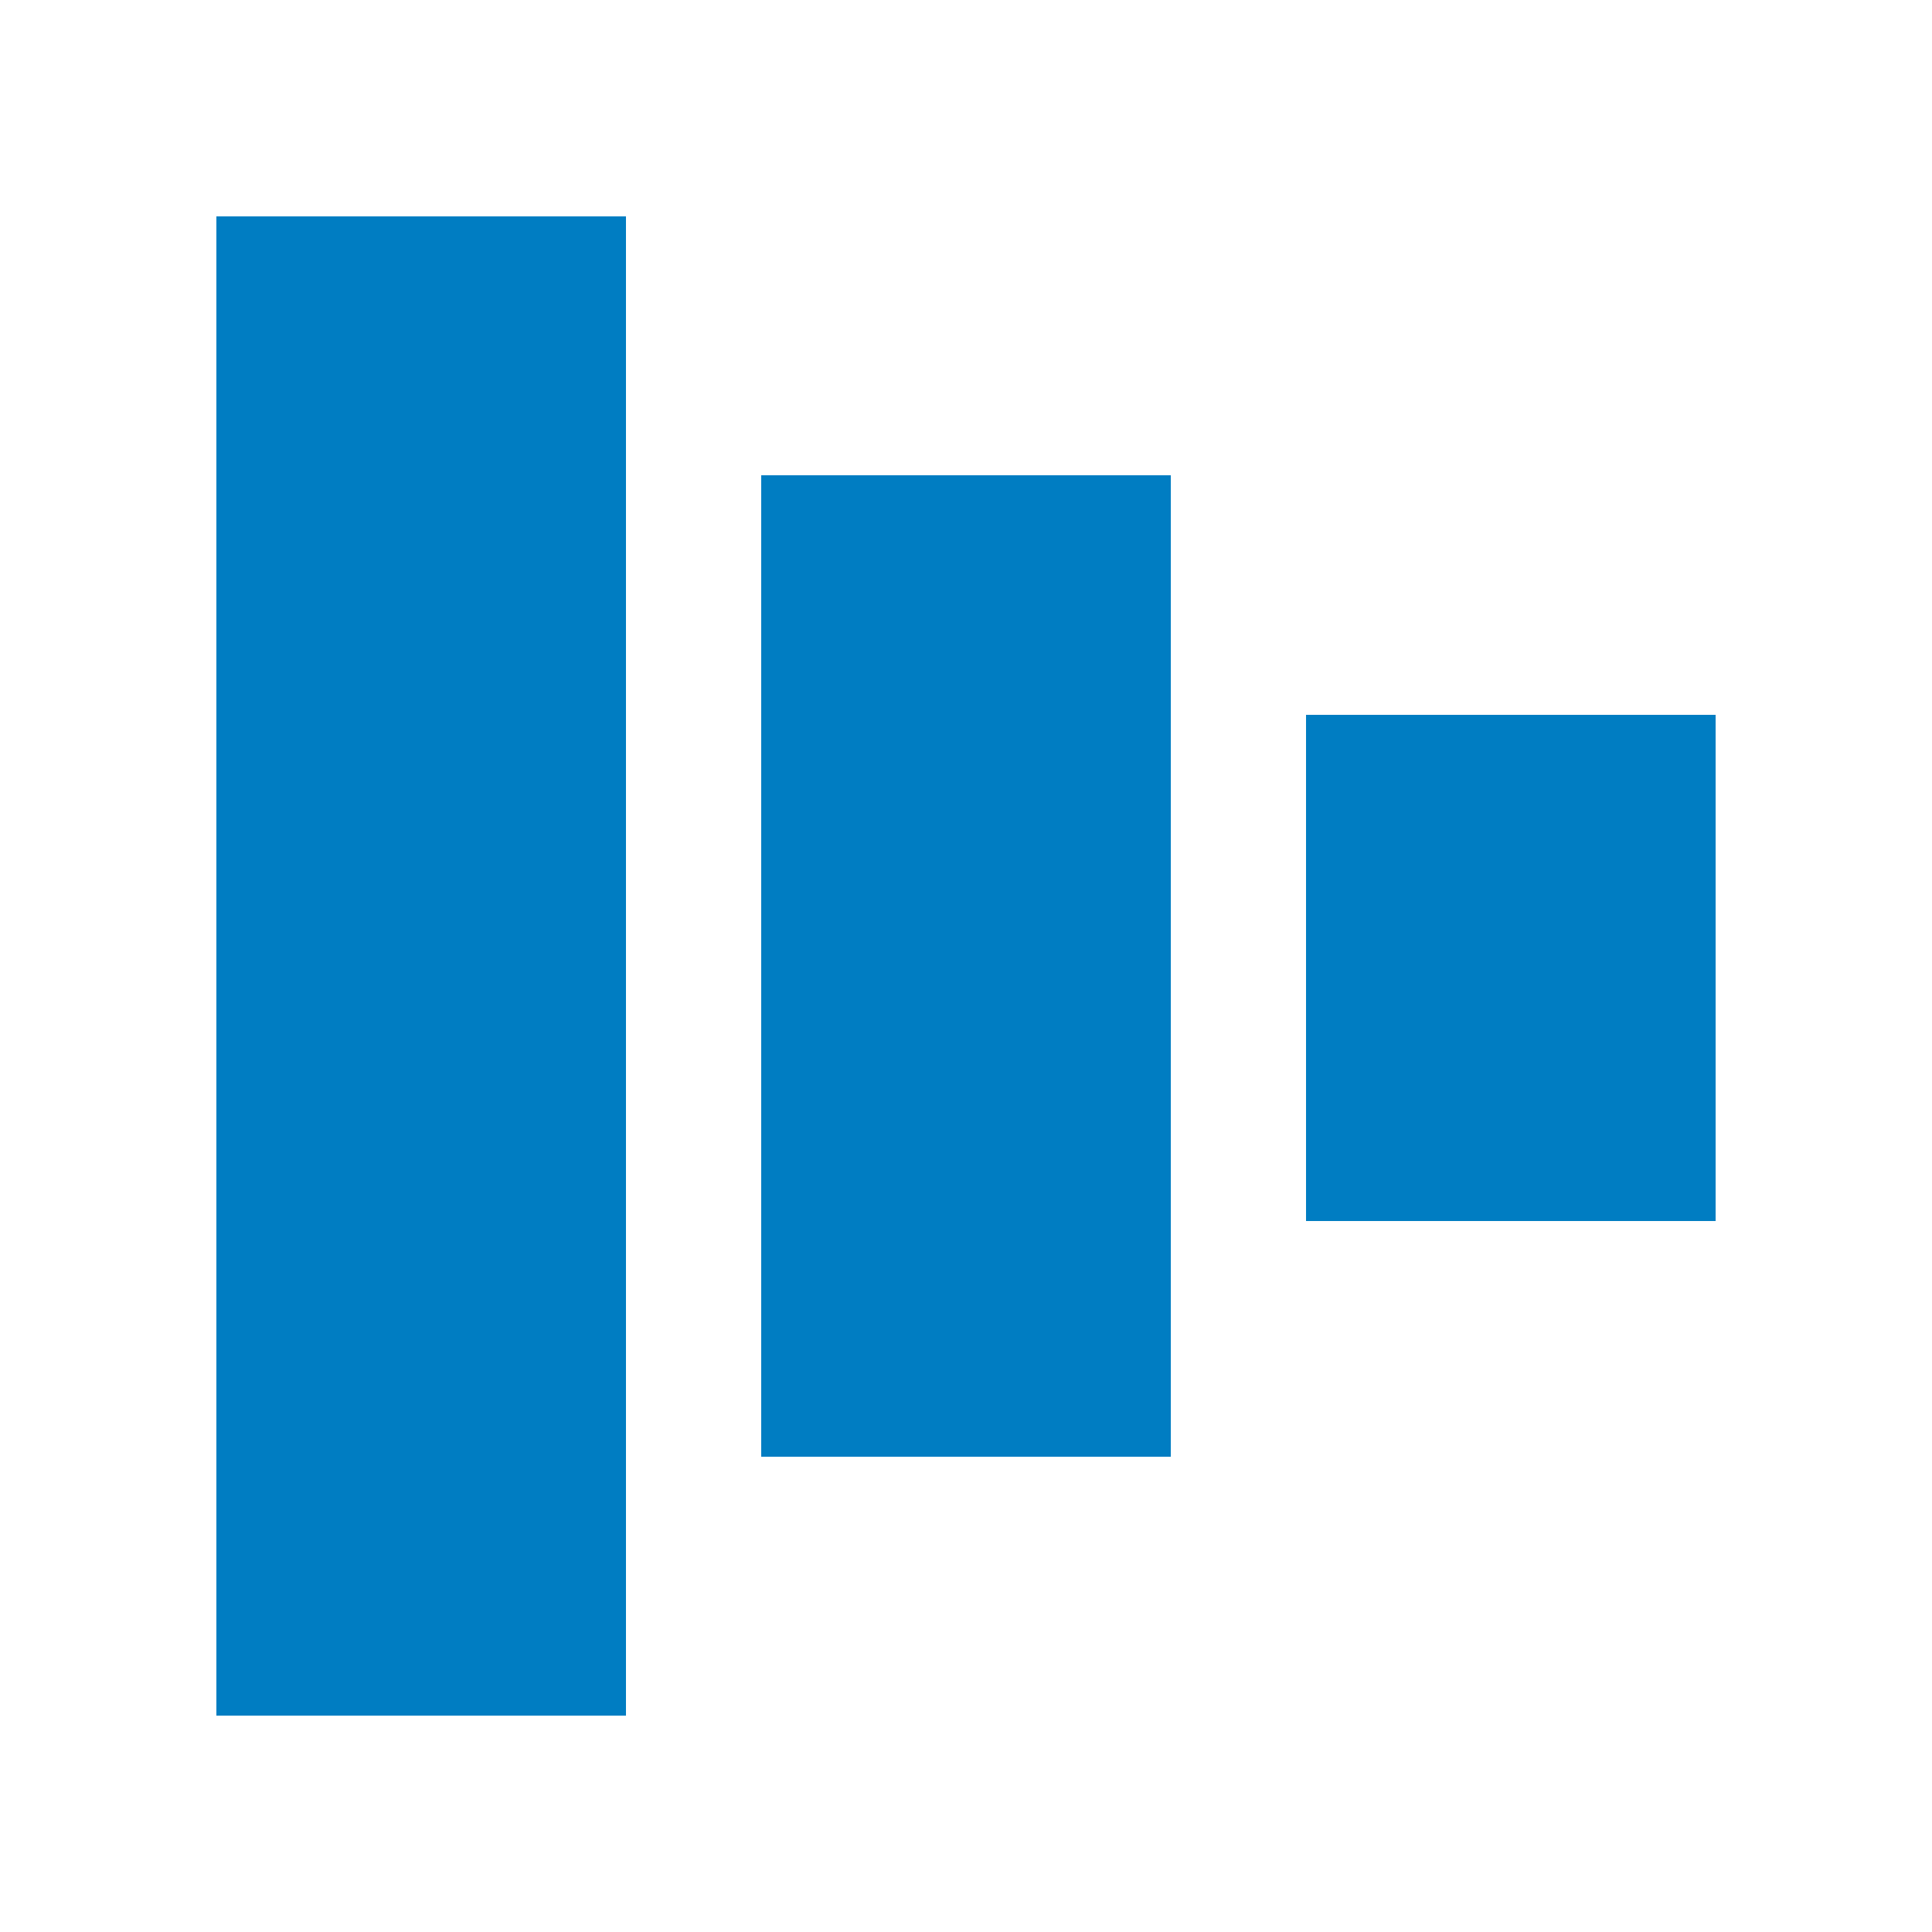
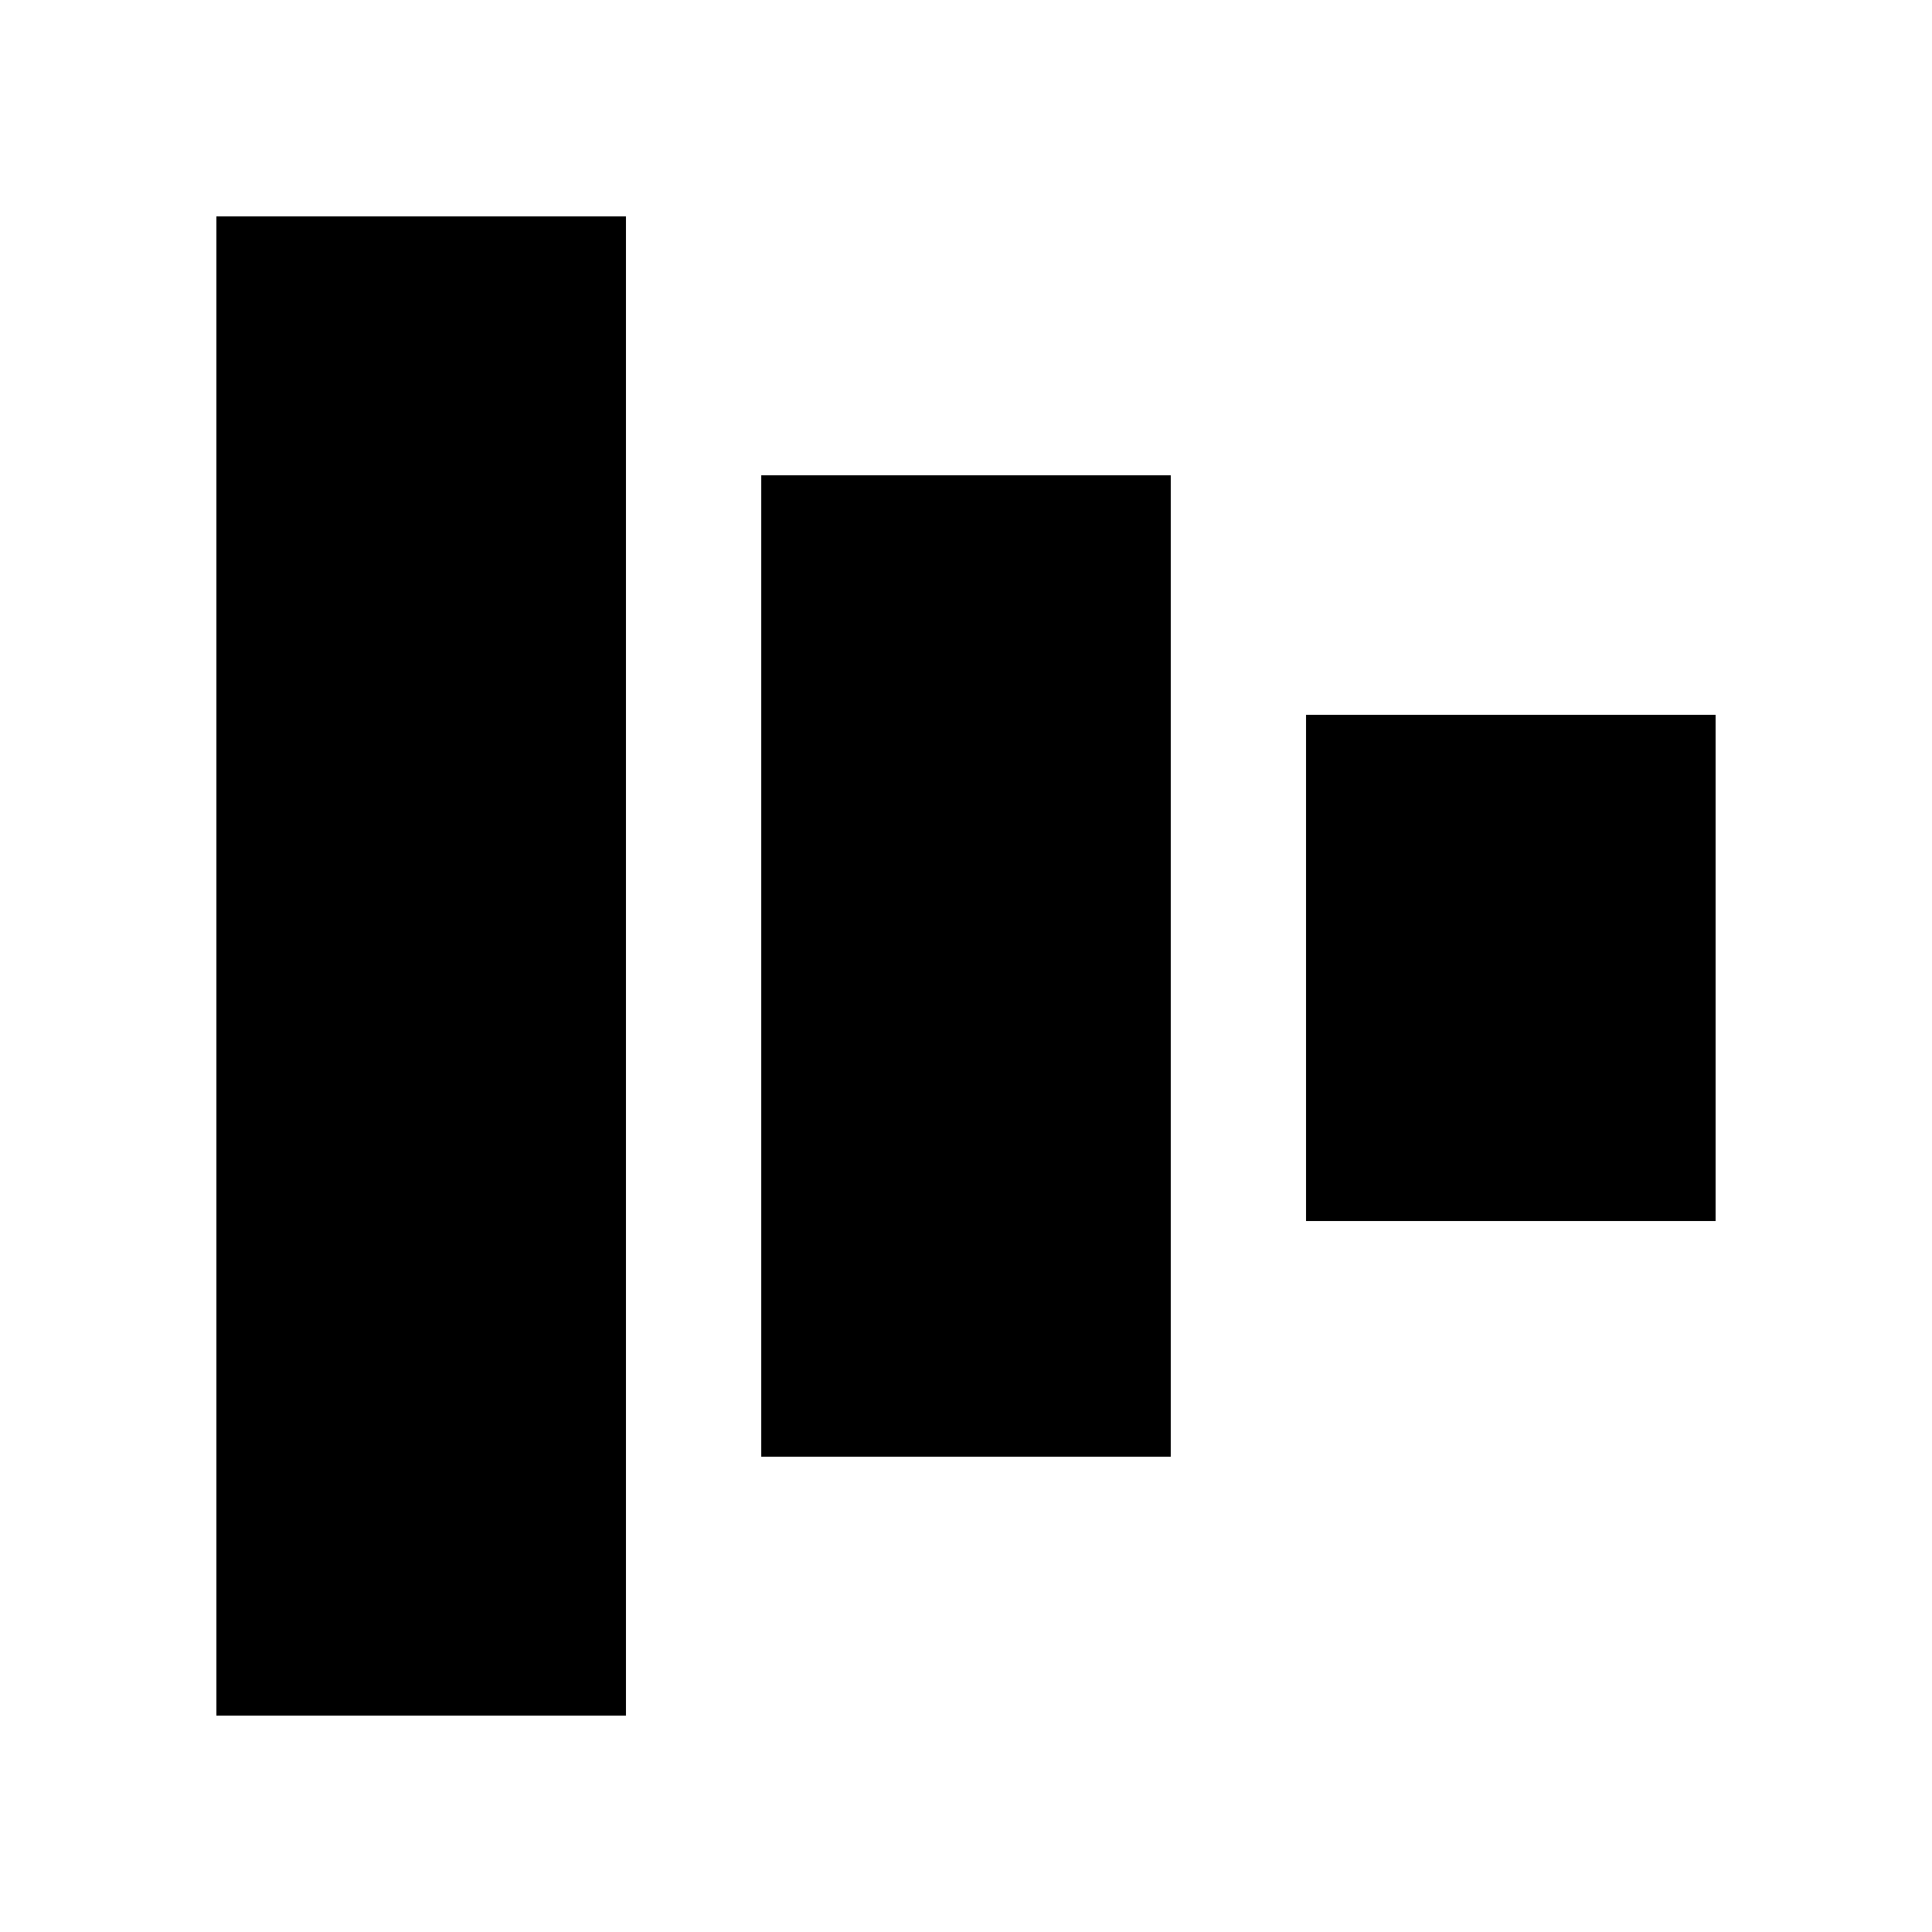
<svg xmlns="http://www.w3.org/2000/svg" version="1.1" id="Layer_1" x="0px" y="0px" viewBox="0 0 50 50" style="enable-background:new 0 0 50 50;" xml:space="preserve">
  <style type="text/css">
	.st0{fill:#007DC2;}
</style>
-   <path class="st0" d="M5.6,44.4V5.6h10.6v38.8H5.6z" />
-   <path class="st0" d="M33.8,31.6V18.5h10.6v13.1H33.8z" />
-   <path class="st0" d="M19.7,37.7V12.3h10.6v25.4H19.7z" />
+   <path class="" d="M5.6,44.4V5.6h10.6v38.8H5.6z" />
+   <path class="" d="M33.8,31.6V18.5h10.6v13.1H33.8z" />
+   <path class="" d="M19.7,37.7V12.3h10.6v25.4H19.7z" />
</svg>
